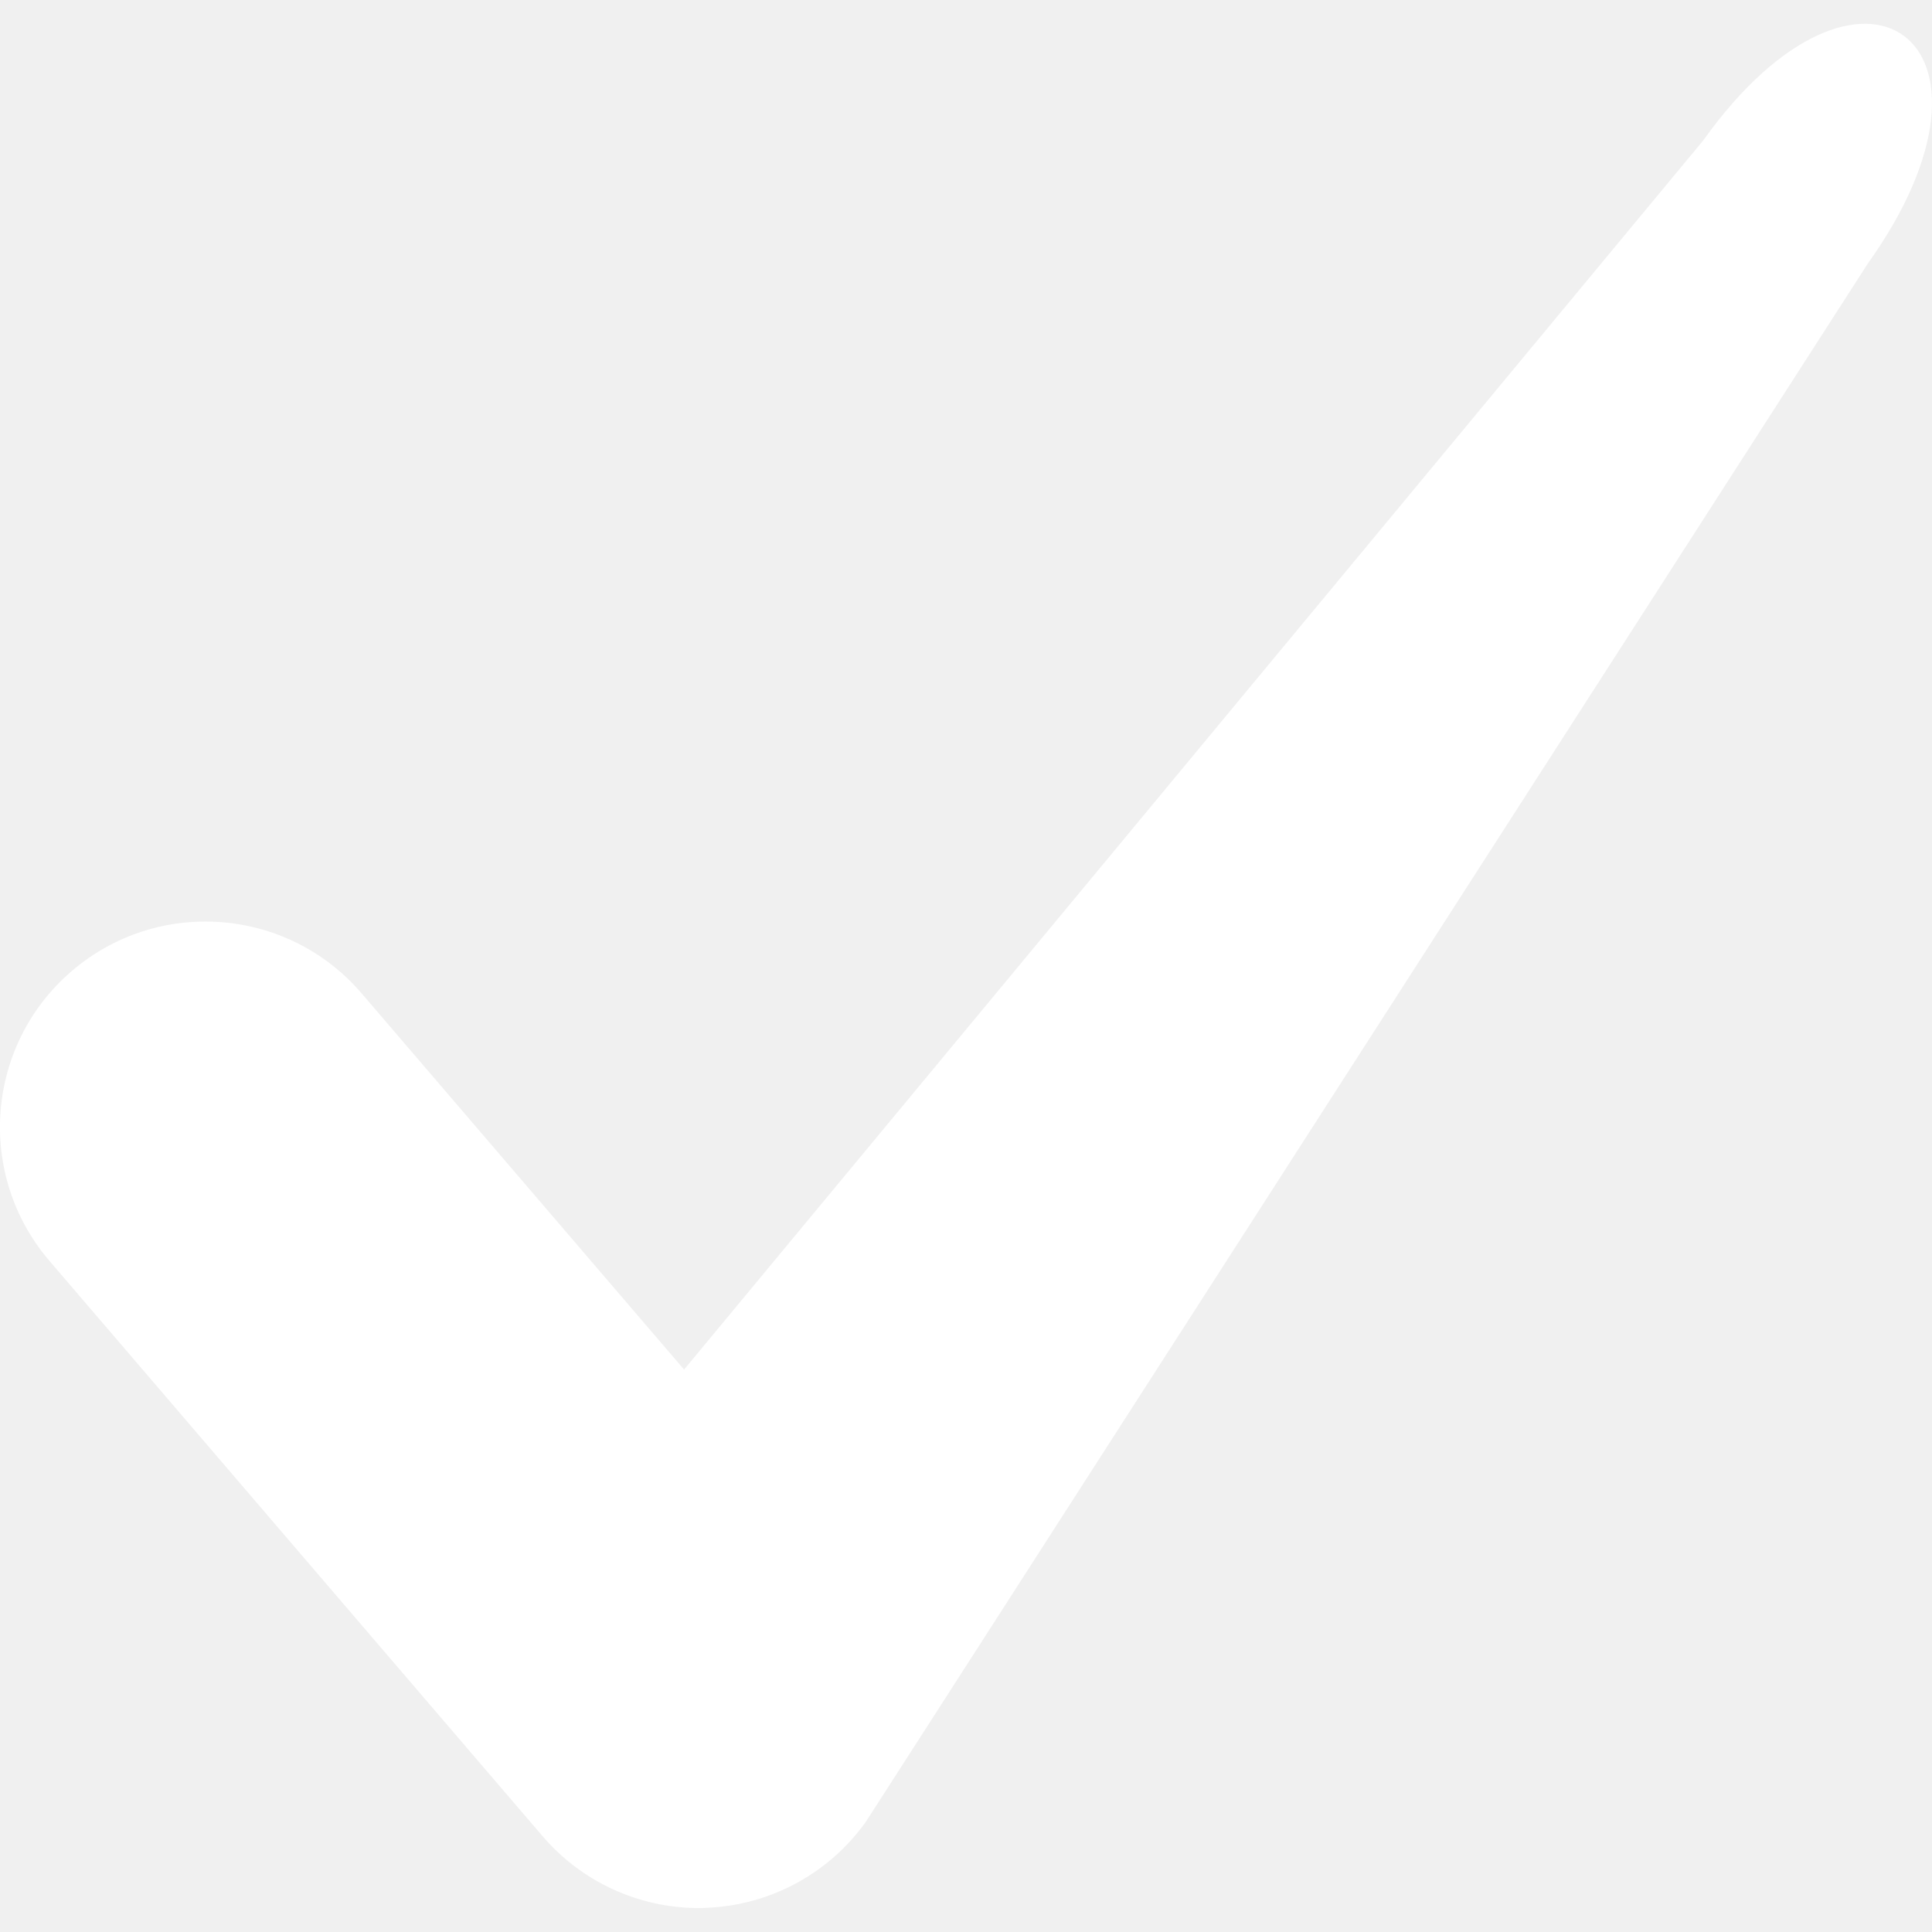
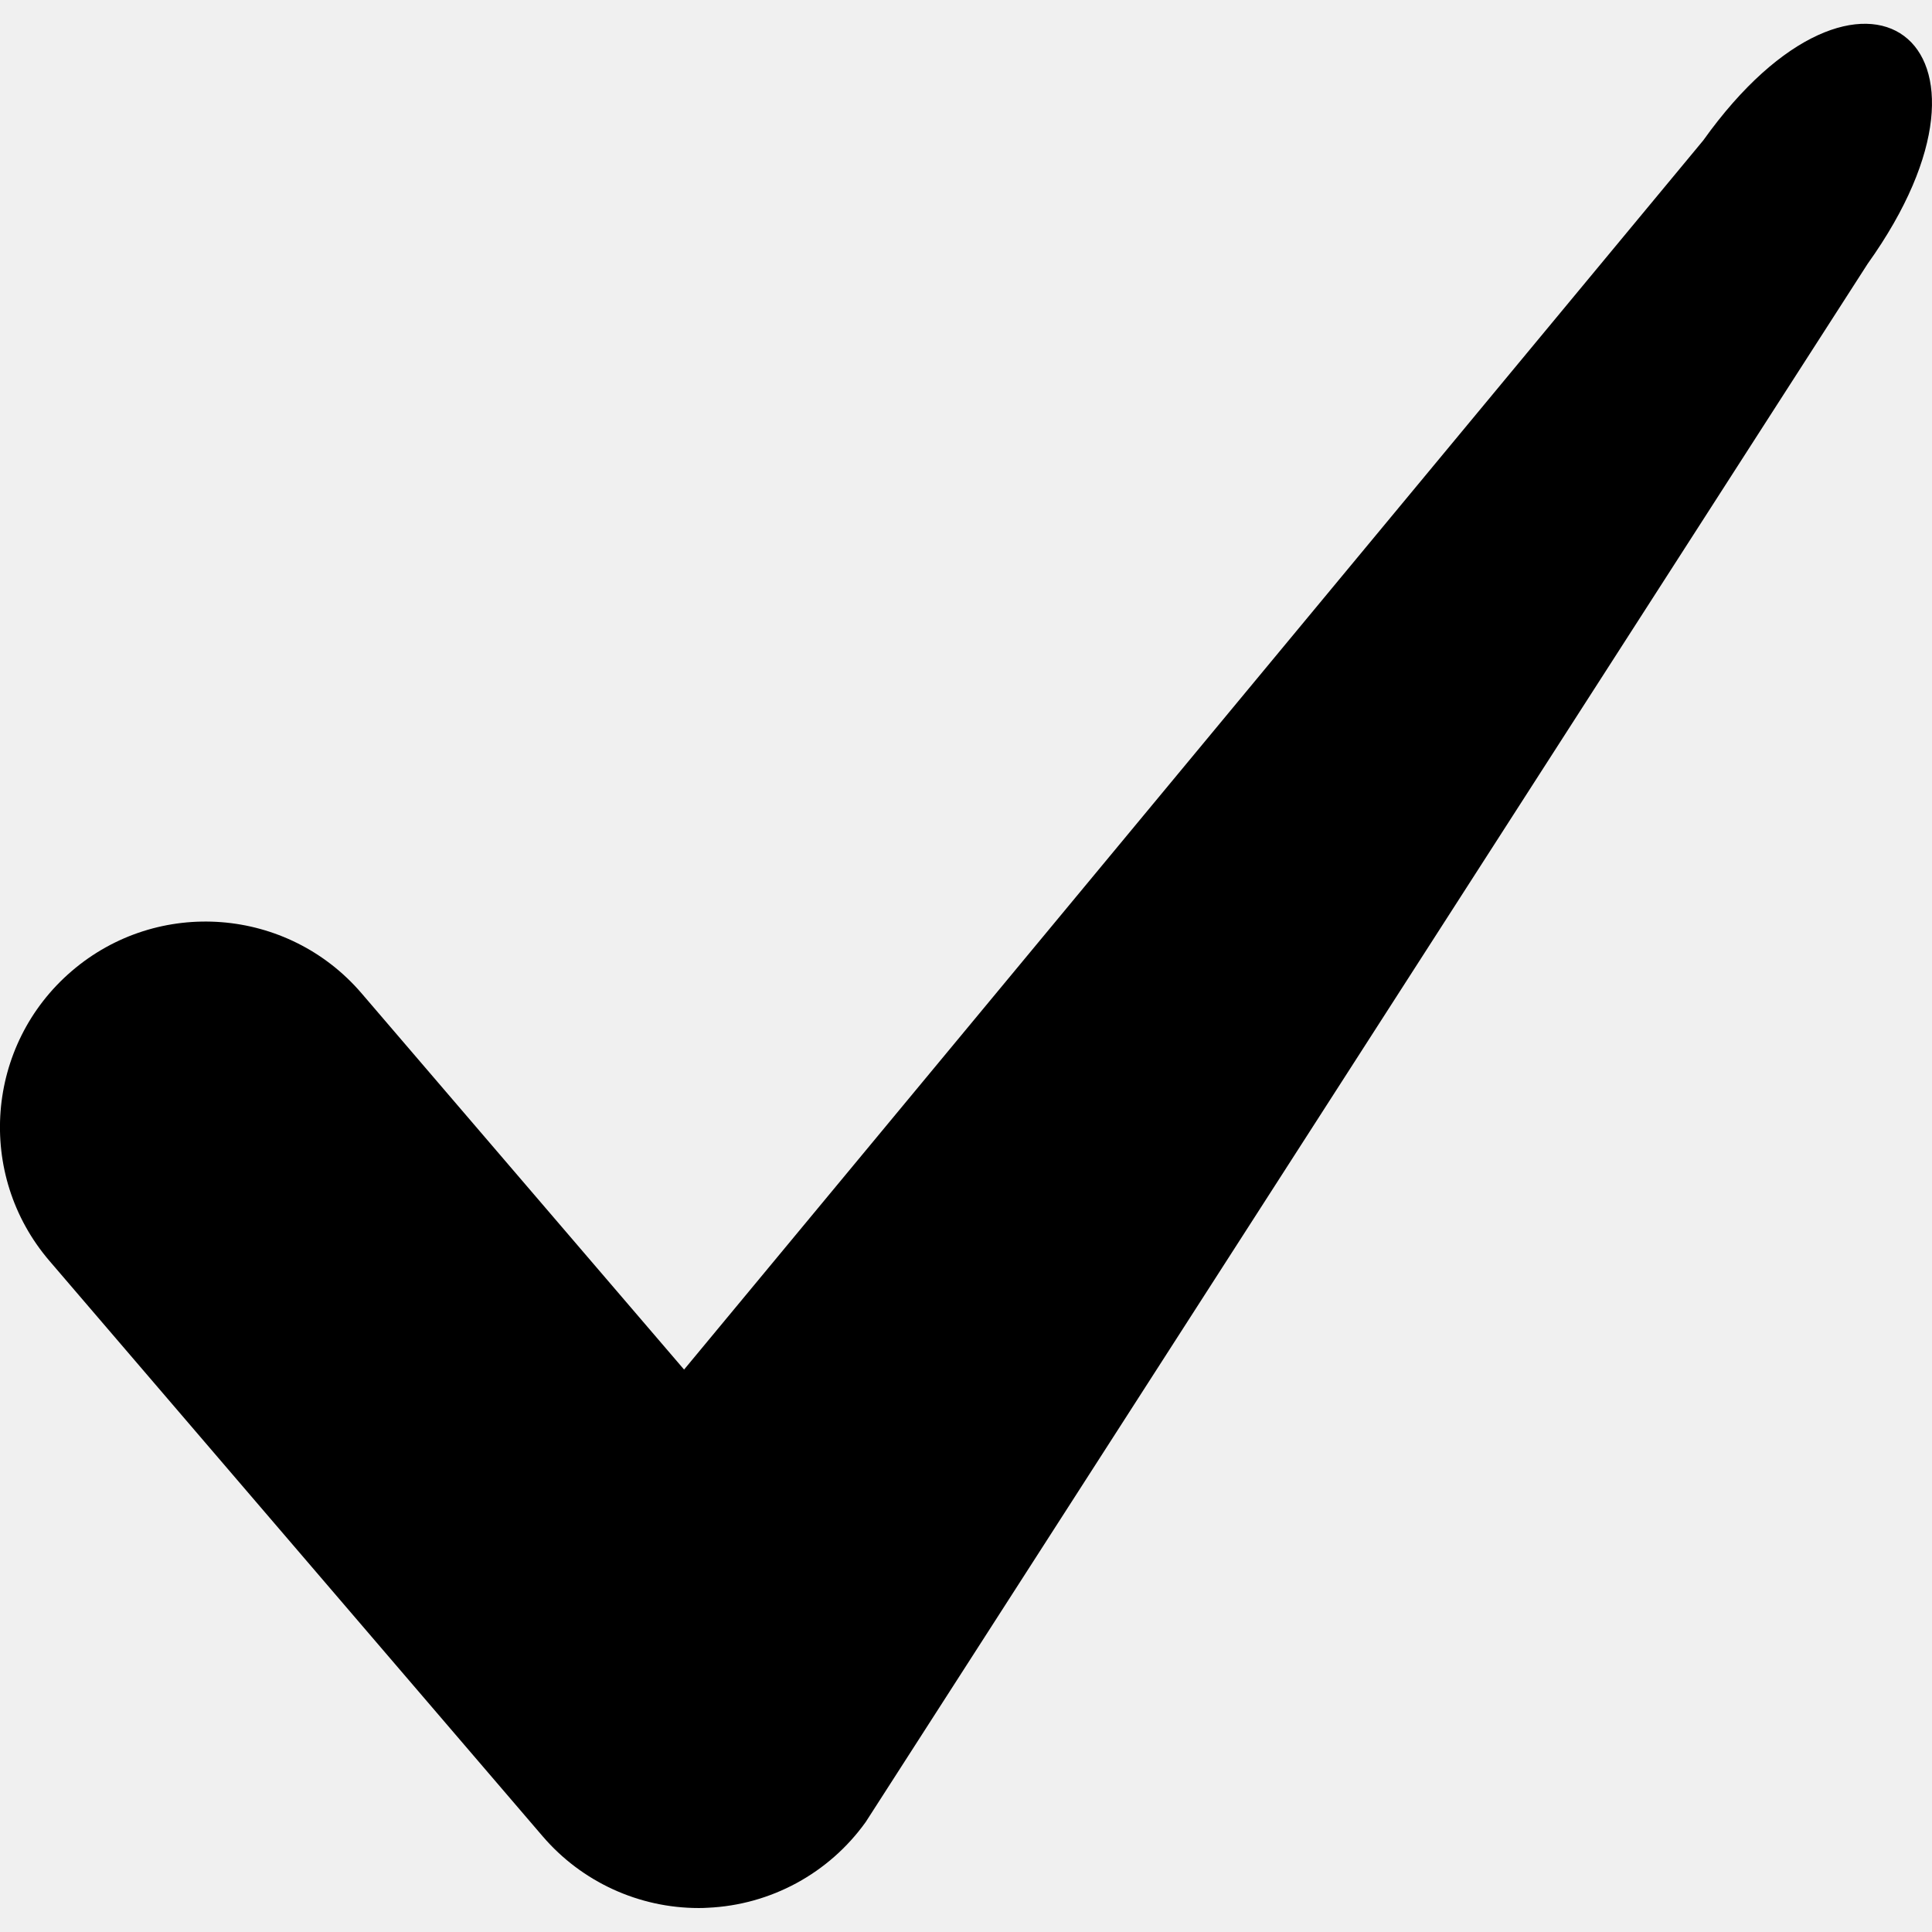
<svg xmlns="http://www.w3.org/2000/svg" id="SvgjsSvg1001" width="288" height="288" version="1.1">
  <defs id="SvgjsDefs1002" />
  <g id="SvgjsG1008">
    <svg width="288" height="288" viewBox="0 0 28.539 27.833">
-       <path d="M100.671,32.211a3.037,3.037,0,0,1-2.306-1.06l-7.286-8.5A3.036,3.036,0,0,1,95.691,18.7l4.763,5.557L115.509,6.1c2.33-3.264,4.77-1.457,2.429,1.822l-14.8,23.017a3.037,3.037,0,0,1-2.337,1.268C100.76,32.21,100.716,32.211,100.671,32.211Z" data-name="Path 7" transform="translate(-90.349 -4.379)" fill="#ffffff" class="color000 svgShape" />
+       <path d="M100.671,32.211a3.037,3.037,0,0,1-2.306-1.06l-7.286-8.5A3.036,3.036,0,0,1,95.691,18.7l4.763,5.557L115.509,6.1c2.33-3.264,4.77-1.457,2.429,1.822l-14.8,23.017a3.037,3.037,0,0,1-2.337,1.268C100.76,32.21,100.716,32.211,100.671,32.211Z" data-name="Path 7" transform="translate(-90.349 -4.379)" fill="#000" class="color000 svgShape" />
    </svg>
  </g>
</svg>
